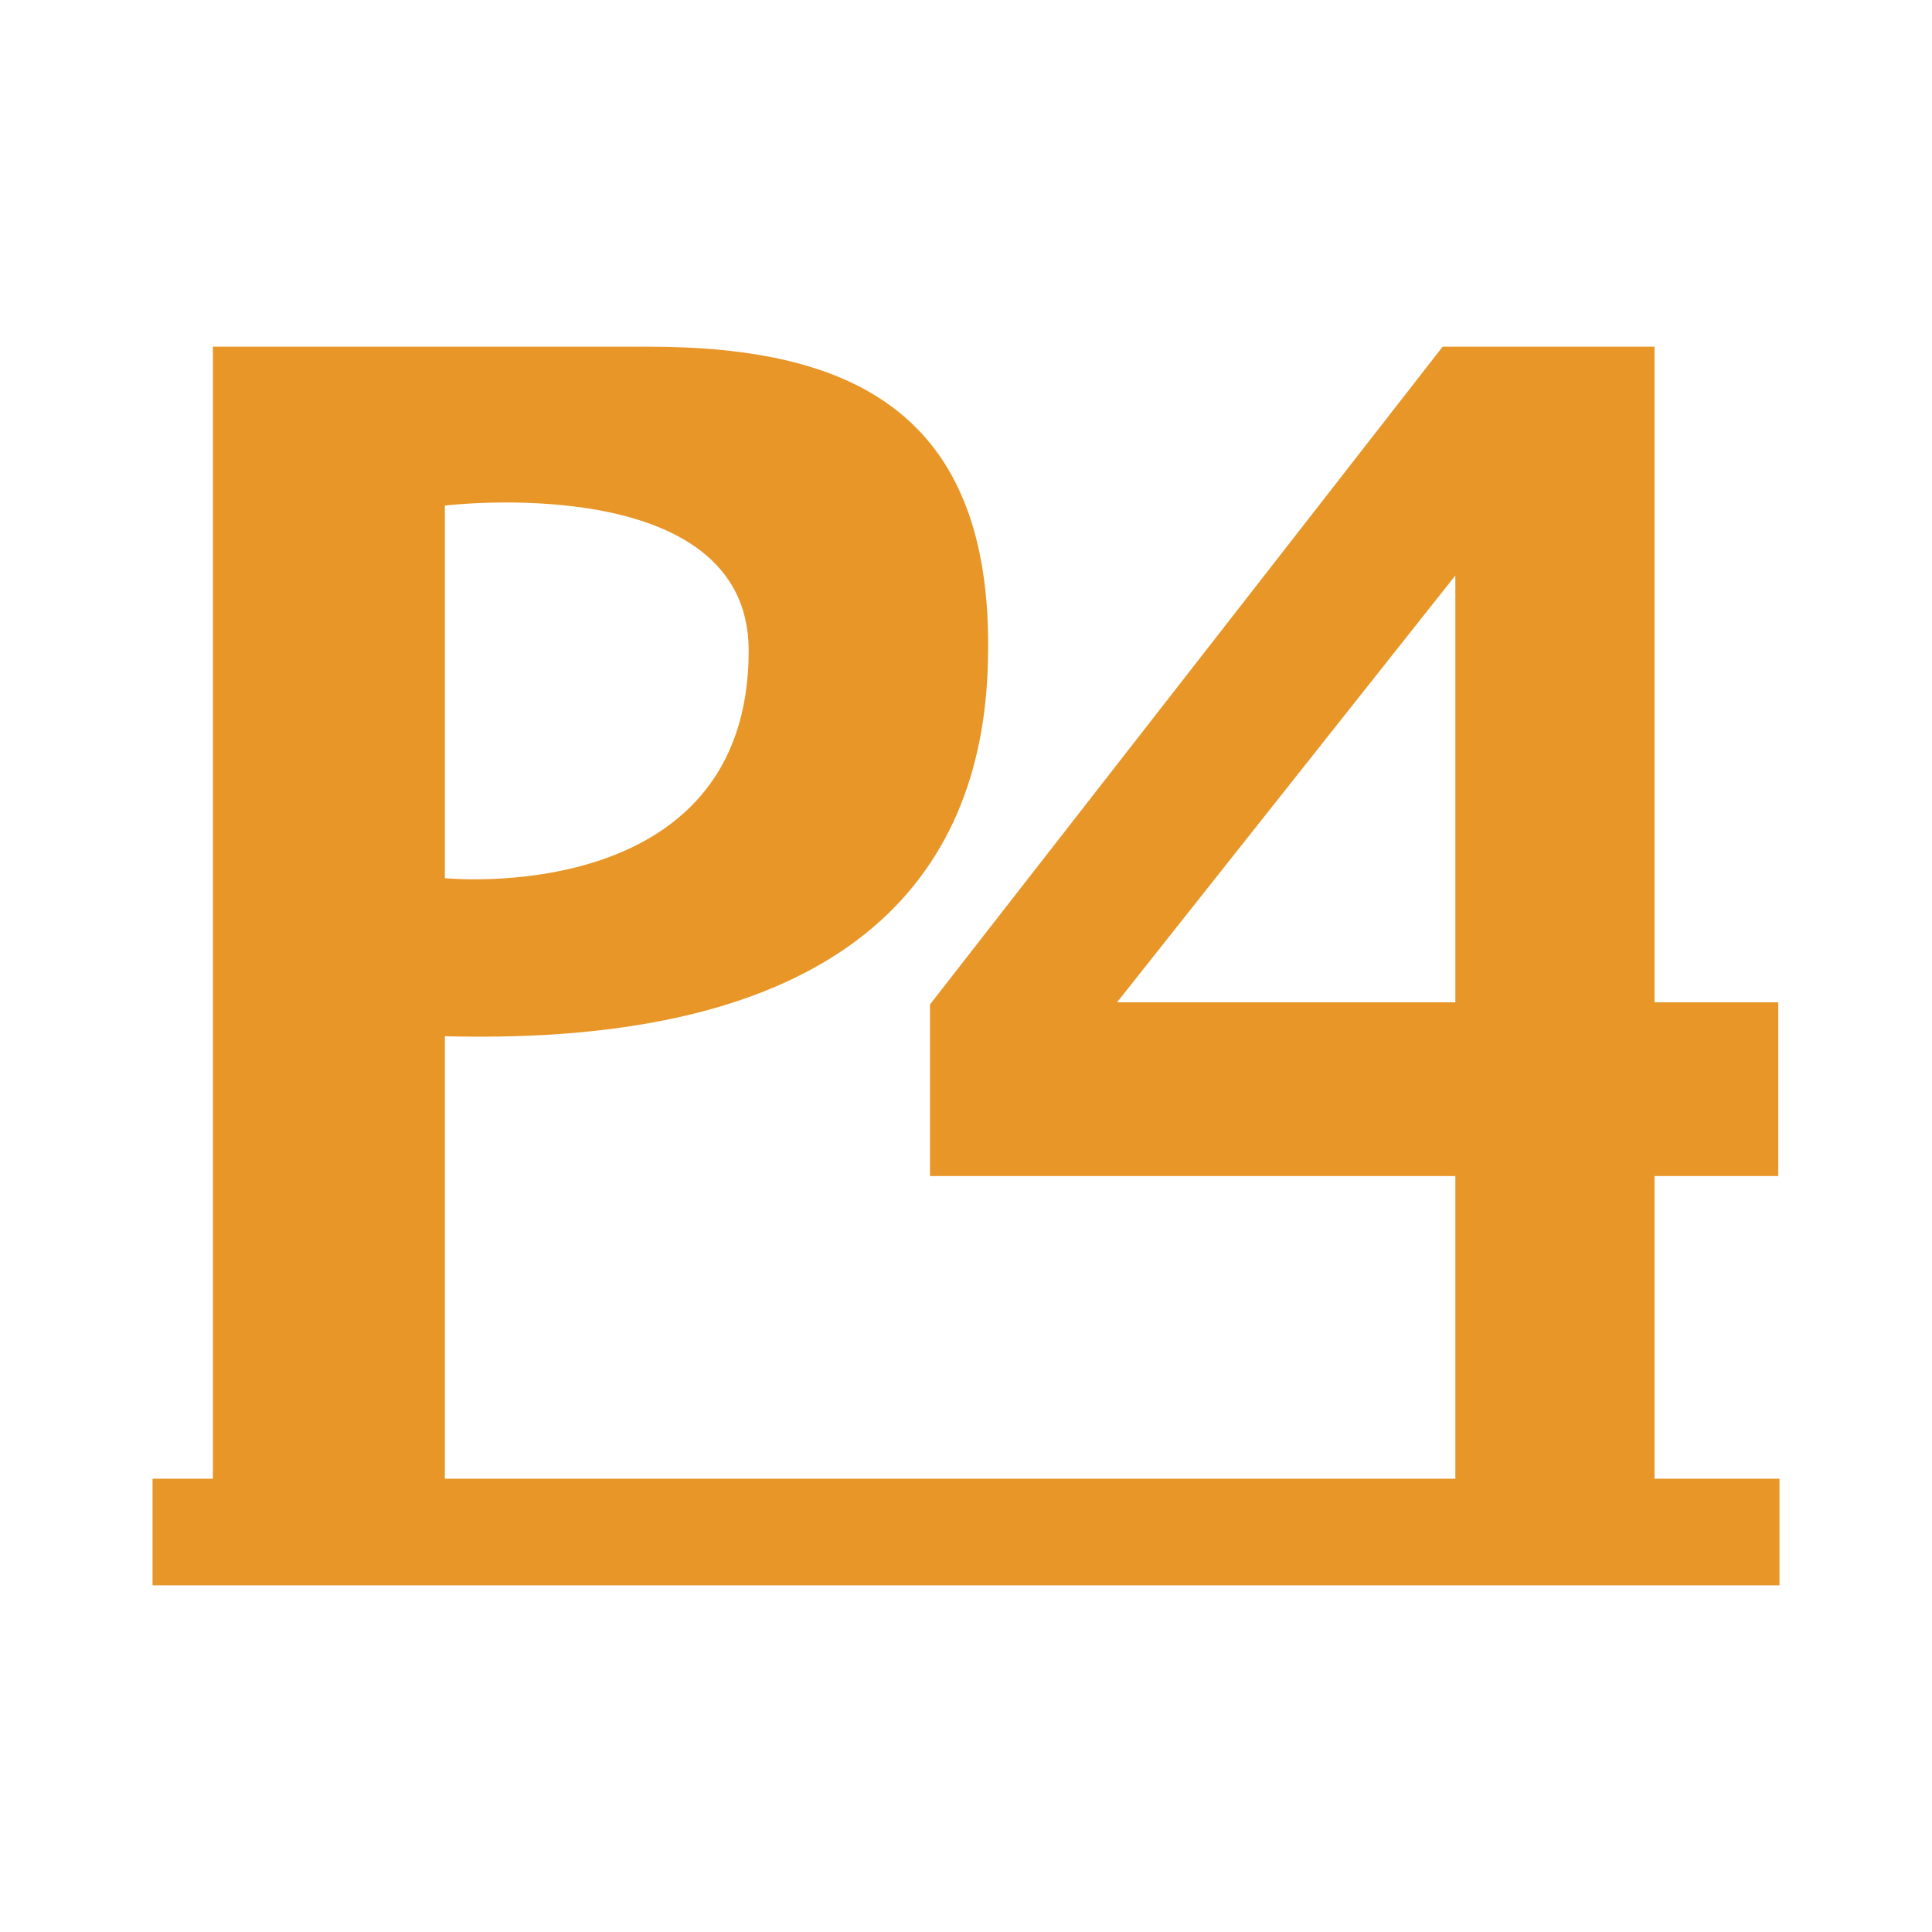
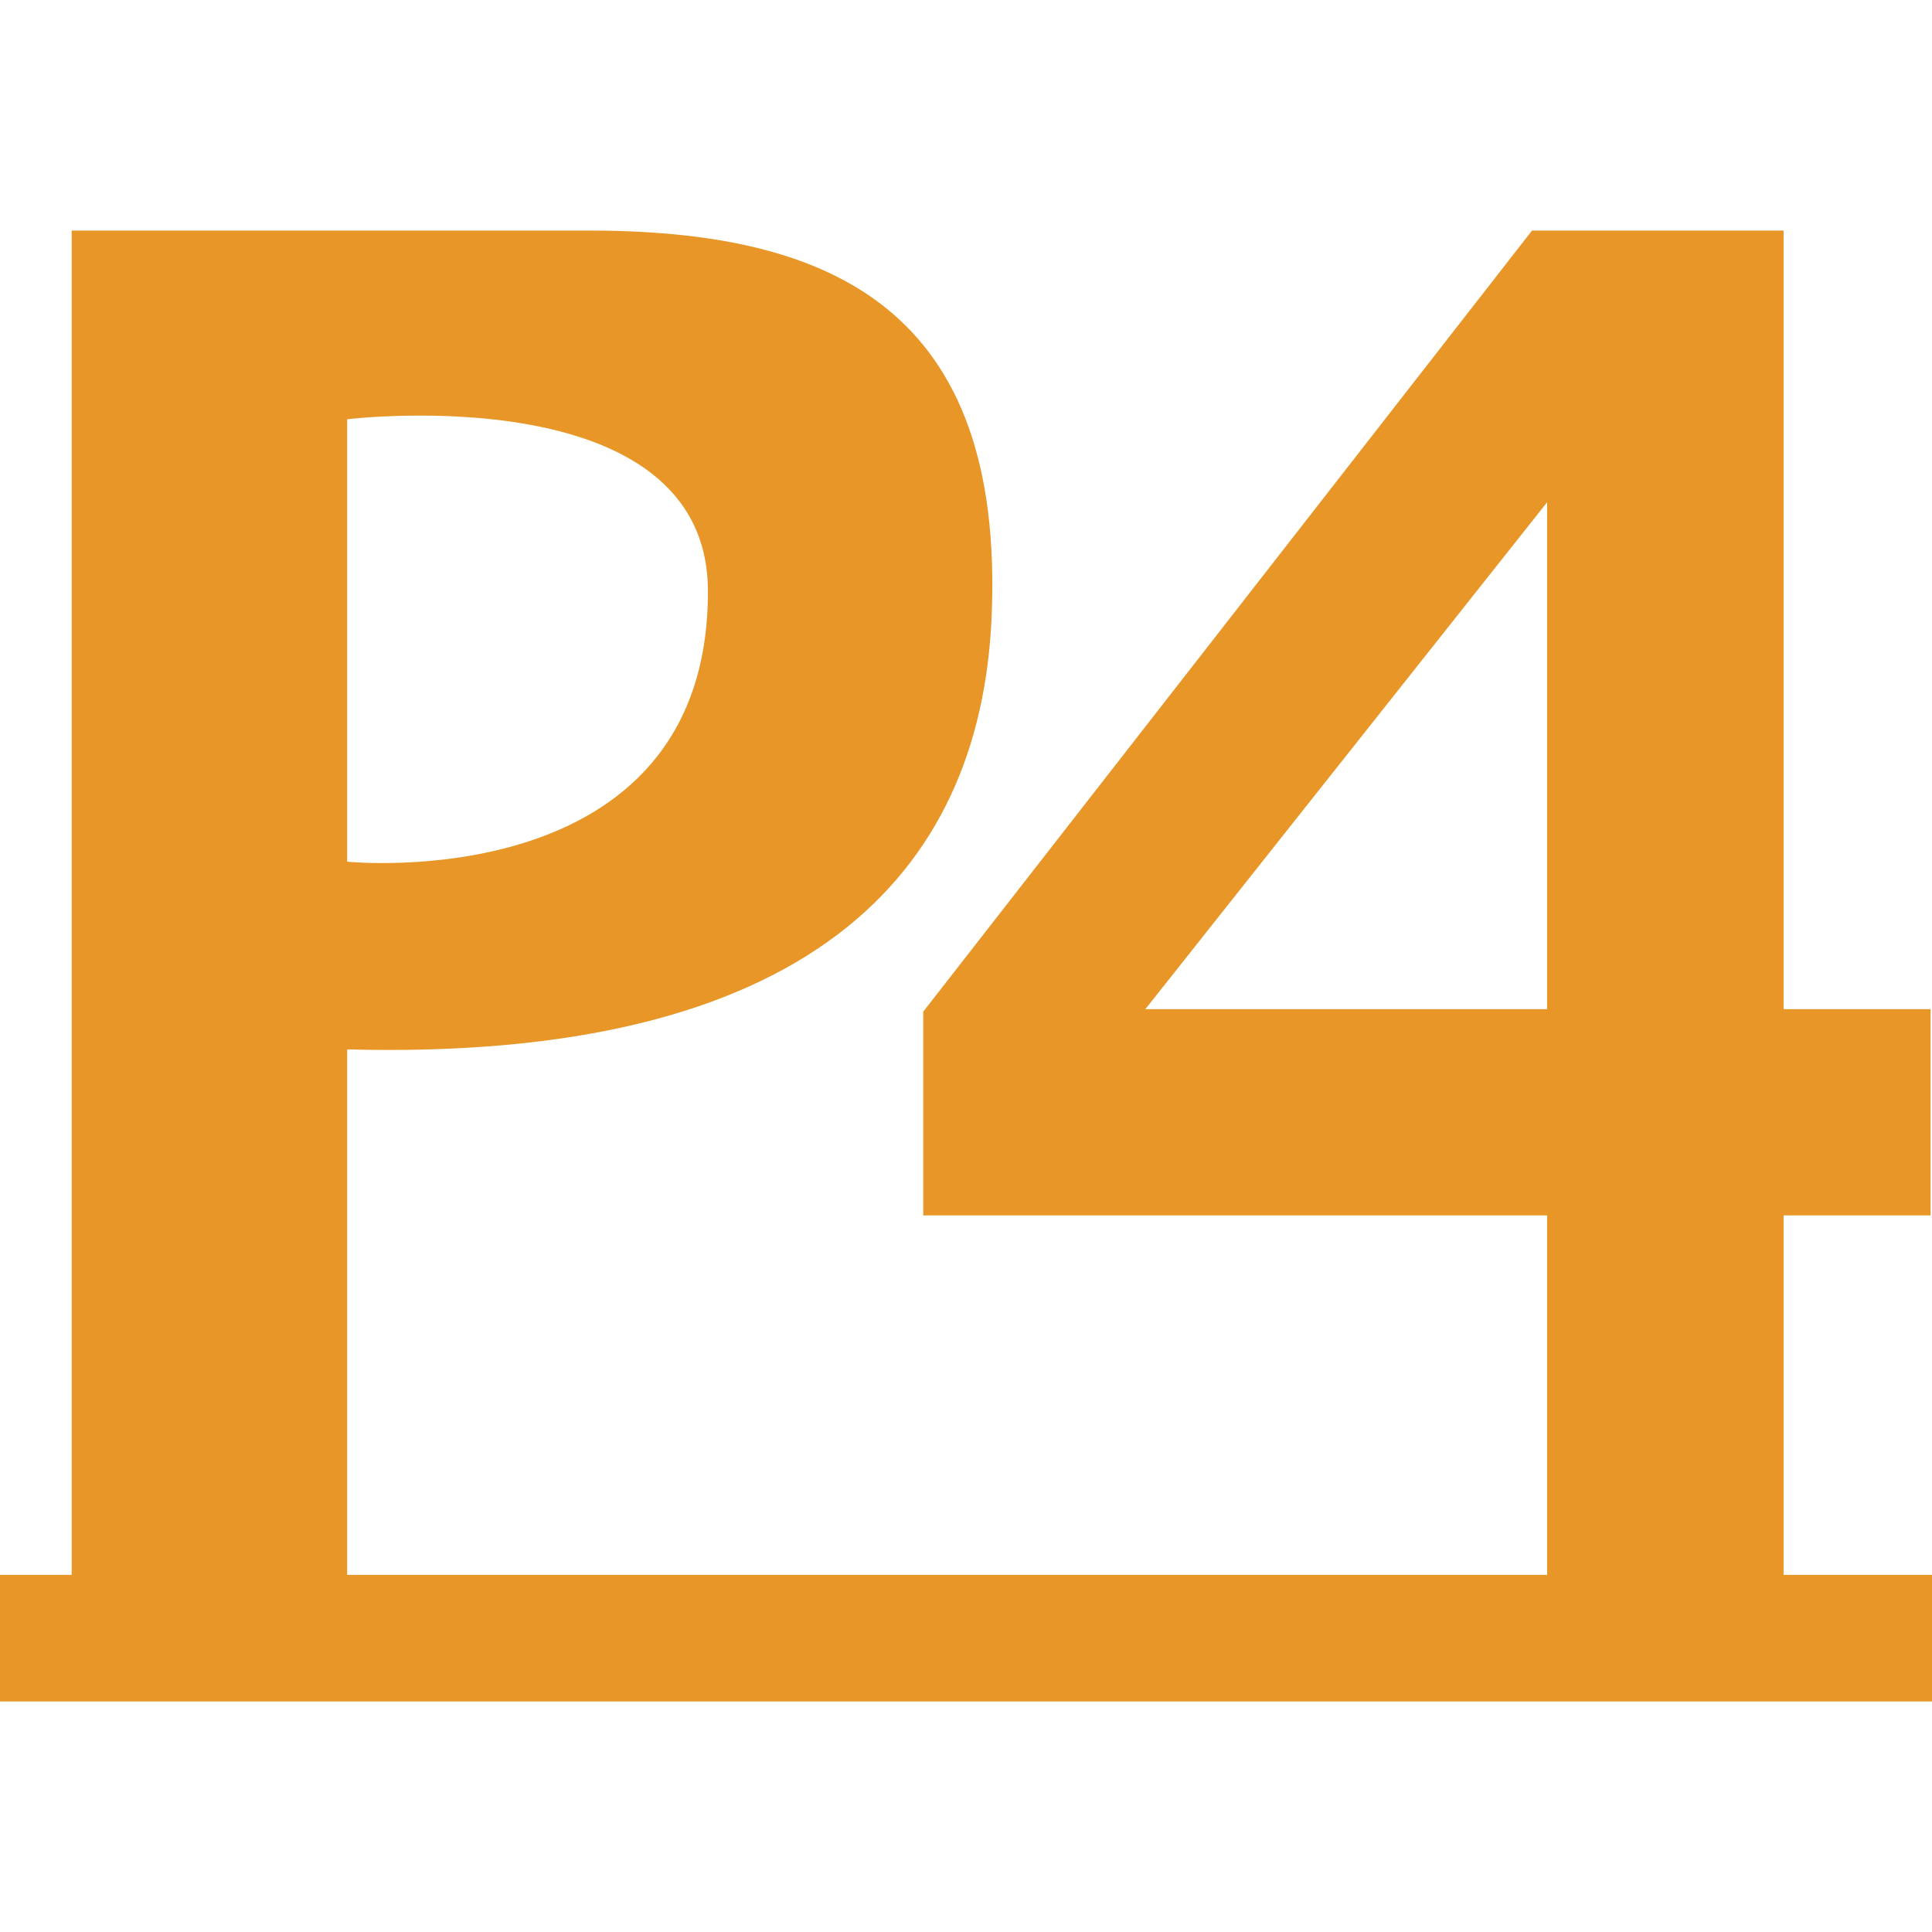
- <svg xmlns="http://www.w3.org/2000/svg" version="1.1" x="0px" y="0px" width="16px" height="16px" viewBox="-48 -48 608 608" preserveAspectRatio="xMidYMid meet">
-   <path id="file_type_ai.svg" class="i-color" fill="#E79627" d="M472.667,417.349v-95.247h38.952v-54.667H472.667V61.102H406L244.667,268.102v54H410v95.247H92V278.102c121.351,3.198,167.824-45.821,170.788-114.586c3.509-81.401-42.069-102.414-106.789-102.414H19v356.247H0v33.549h512v-33.549H472.667z M303.528,267.435L410,133.102v134.333H303.528z M92,111.102c0,0,95.613-11.625,95.613,45.648C187.613,238.109,92,228.358,92,228.358V111.102z" />
+ <svg xmlns="http://www.w3.org/2000/svg" version="1.1" x="0px" y="0px" width="16px" height="16px" viewBox="0 0 512 512" preserveAspectRatio="xMidYMid meet">
+   <path fill="#E79627" d="M472.667,417.349v-95.247h38.952v-54.667H472.667V61.102H406L244.667,268.102v54H410v95.247H92V278.102c121.351,3.198,167.824-45.821,170.788-114.586c3.509-81.401-42.069-102.414-106.789-102.414H19v356.247H0v33.549h512v-33.549H472.667z M303.528,267.435L410,133.102v134.333H303.528z M92,111.102c0,0,95.613-11.625,95.613,45.648C187.613,238.109,92,228.358,92,228.358V111.102z" />
</svg>
